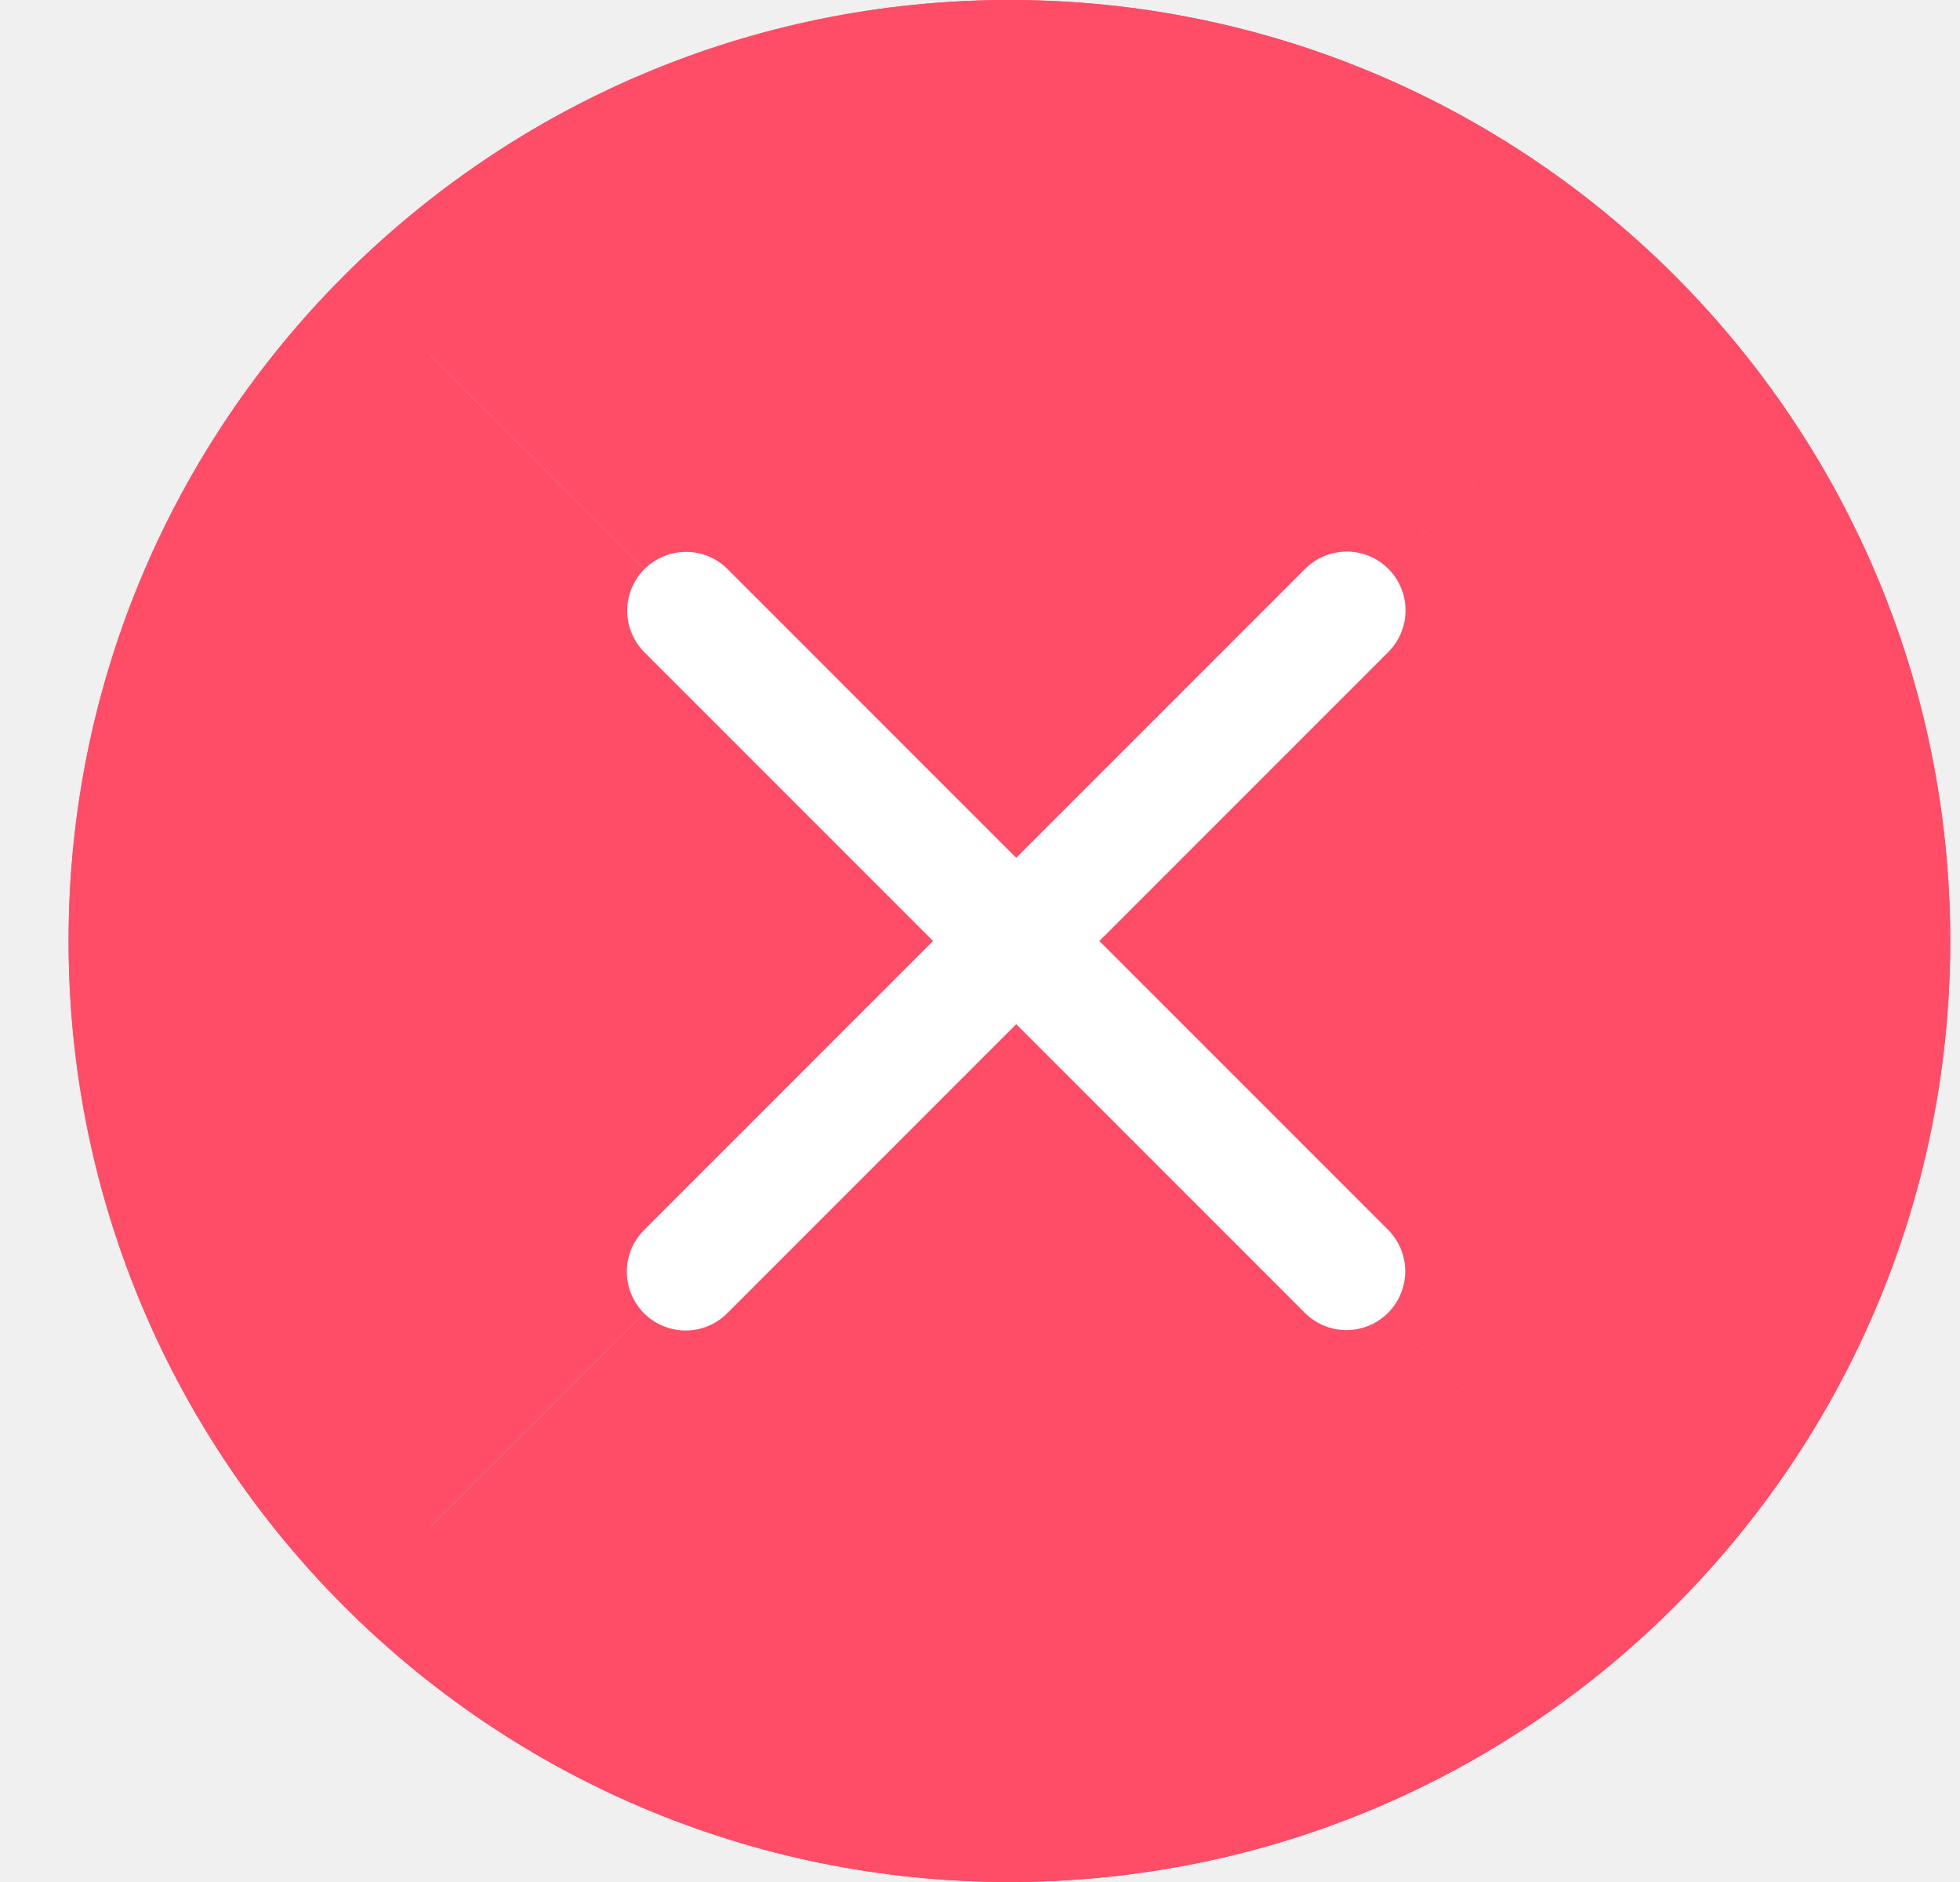
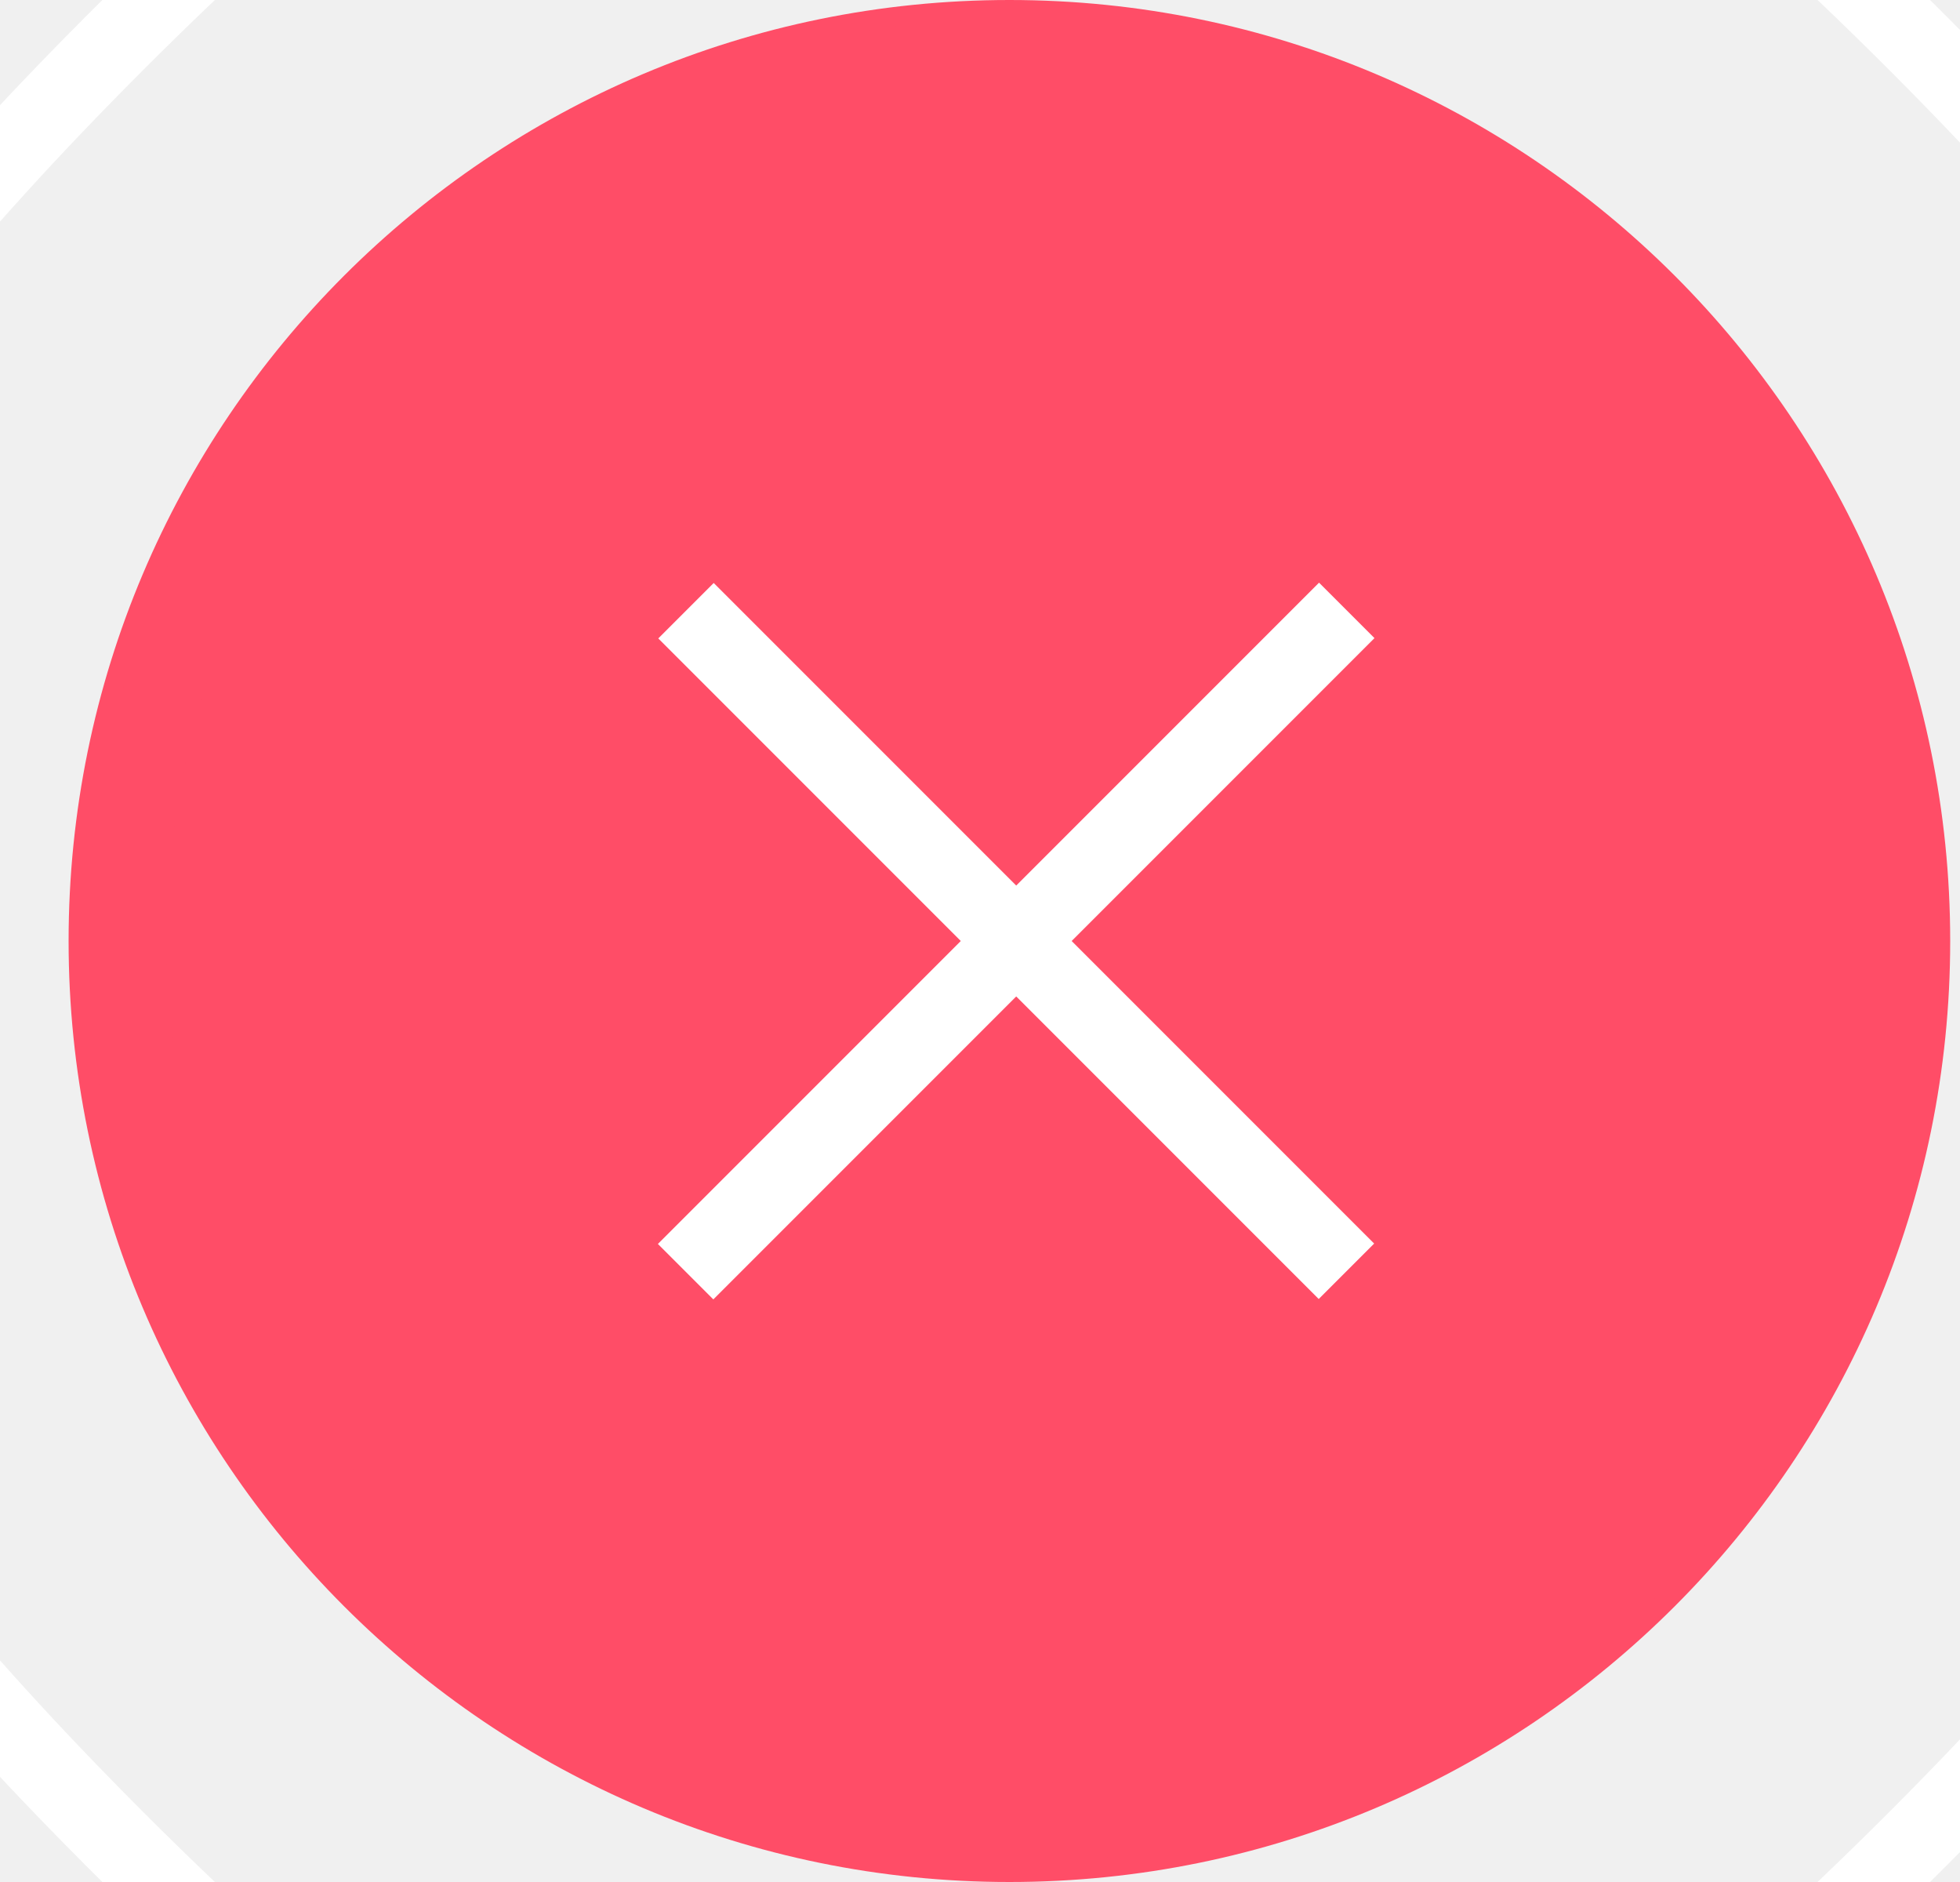
<svg xmlns="http://www.w3.org/2000/svg" width="25" height="24" viewBox="0 0 25 24" fill="none">
-   <g clip-path="url(#clip0_1_1934)">
+   <g clipPath="url(#clip0_1_1934)">
    <rect x="0.875" width="24" height="24" rx="12" fill="#FF4D67" />
-     <g clip-path="url(#clip1_1_1934)">
-       <path d="M8.75 7.788L17.174 16.212" stroke="white" stroke-width="1.5" stroke-linecap="round" stroke-linejoin="round" />
-       <path d="M17.178 7.784L8.745 16.217" stroke="white" stroke-width="1.5" stroke-linecap="round" stroke-linejoin="round" />
-       <path fill-rule="evenodd" clip-rule="evenodd" d="M1.487 23.475C-7.119 14.869 -7.119 9.131 1.487 0.525C10.092 -8.081 15.831 -8.081 24.437 0.525C33.042 9.131 33.042 14.869 24.437 23.475C15.831 32.081 10.092 32.081 1.487 23.475Z" stroke="white" stroke-width="71" stroke-linecap="round" stroke-linejoin="round" />
+     <g clipPath="url(#clip1_1_1934)">
+       <path d="M8.75 7.788L17.174 16.212" stroke="white" strokeWidth="1.5" strokeLinecap="round" strokeLinejoin="round" />
+       <path d="M17.178 7.784L8.745 16.217" stroke="white" strokeWidth="1.5" strokeLinecap="round" strokeLinejoin="round" />
+       <path fillRule="evenodd" clipRule="evenodd" d="M1.487 23.475C-7.119 14.869 -7.119 9.131 1.487 0.525C10.092 -8.081 15.831 -8.081 24.437 0.525C33.042 9.131 33.042 14.869 24.437 23.475C15.831 32.081 10.092 32.081 1.487 23.475Z" stroke="white" strokeWidth="71" strokeLinecap="round" strokeLinejoin="round" />
    </g>
  </g>
-   <rect x="1.625" y="0.75" width="22.5" height="22.5" rx="11.25" stroke="#FF4D67" stroke-width="1.5" />
+   <rect x="1.625" y="0.75" width="22.5" height="22.5" rx="11.25" stroke="#FF4D67" strokeWidth="1.5" />
  <defs>
    <clipPath id="clip0_1_1934">
      <rect x="0.875" width="24" height="24" rx="12" fill="white" />
    </clipPath>
    <clipPath id="clip1_1_1934">
      <rect width="40" height="40" fill="white" transform="translate(-15.4093 12) rotate(-45)" />
    </clipPath>
  </defs>
</svg>
